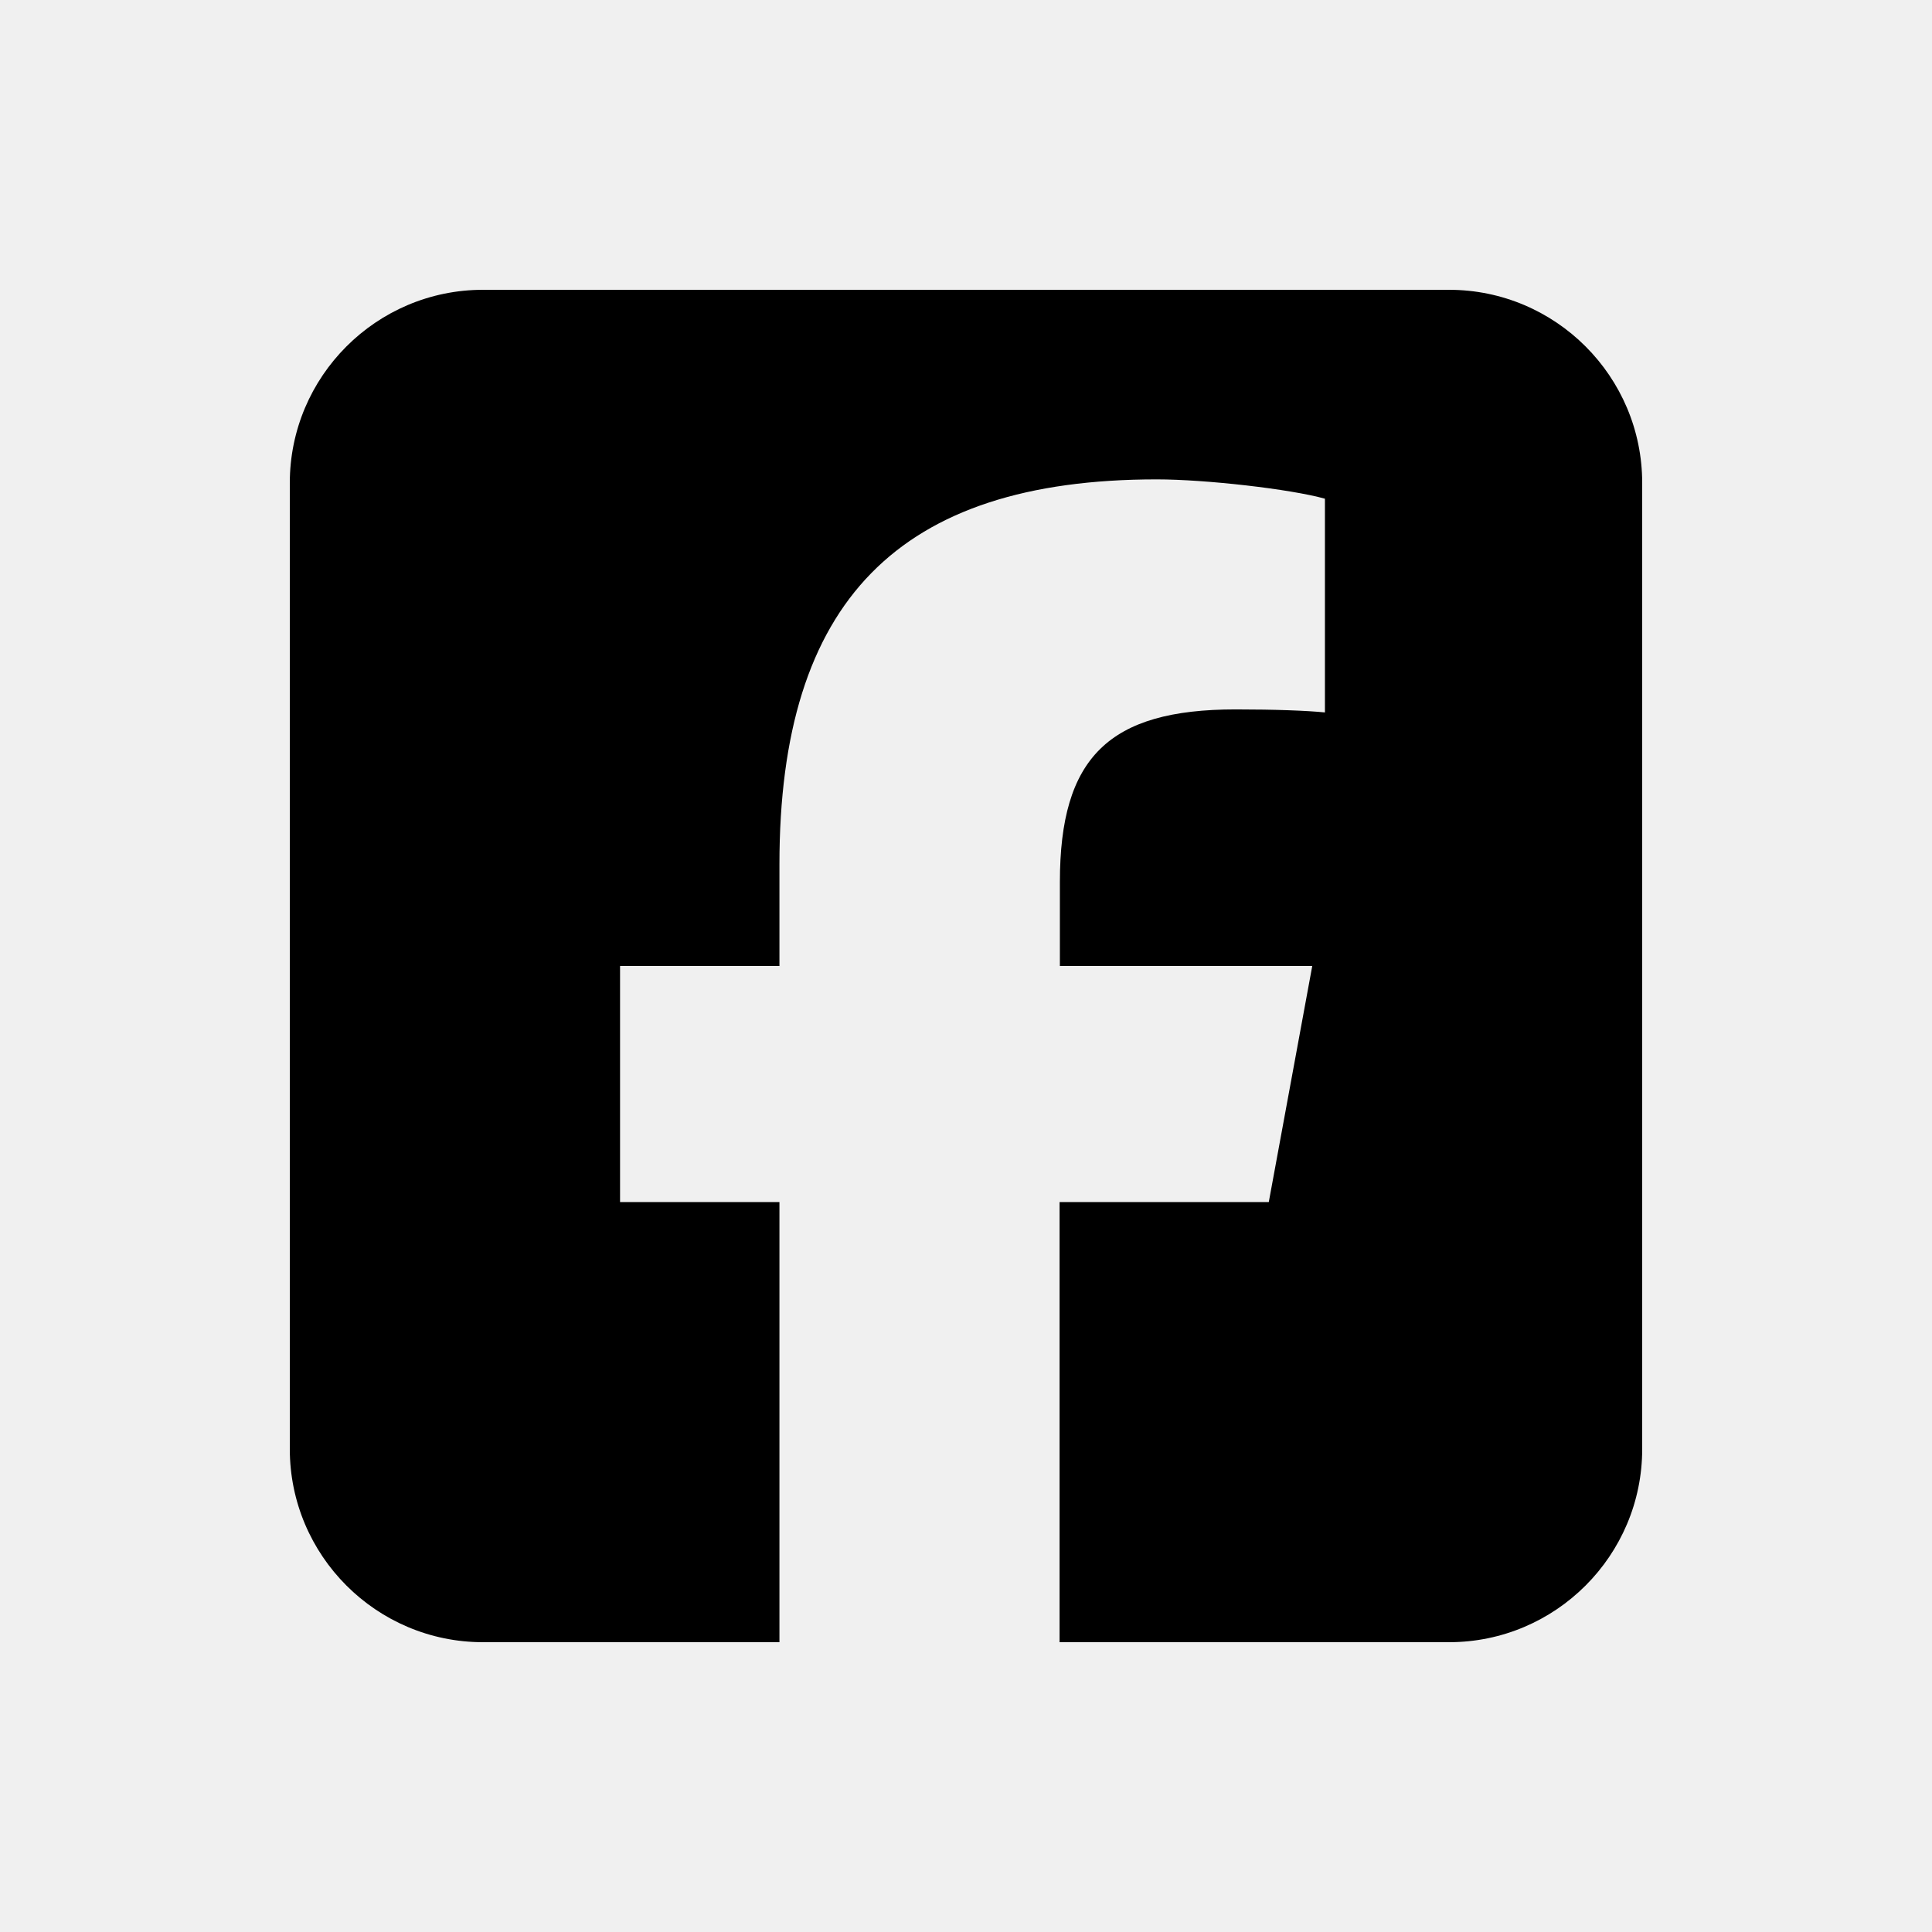
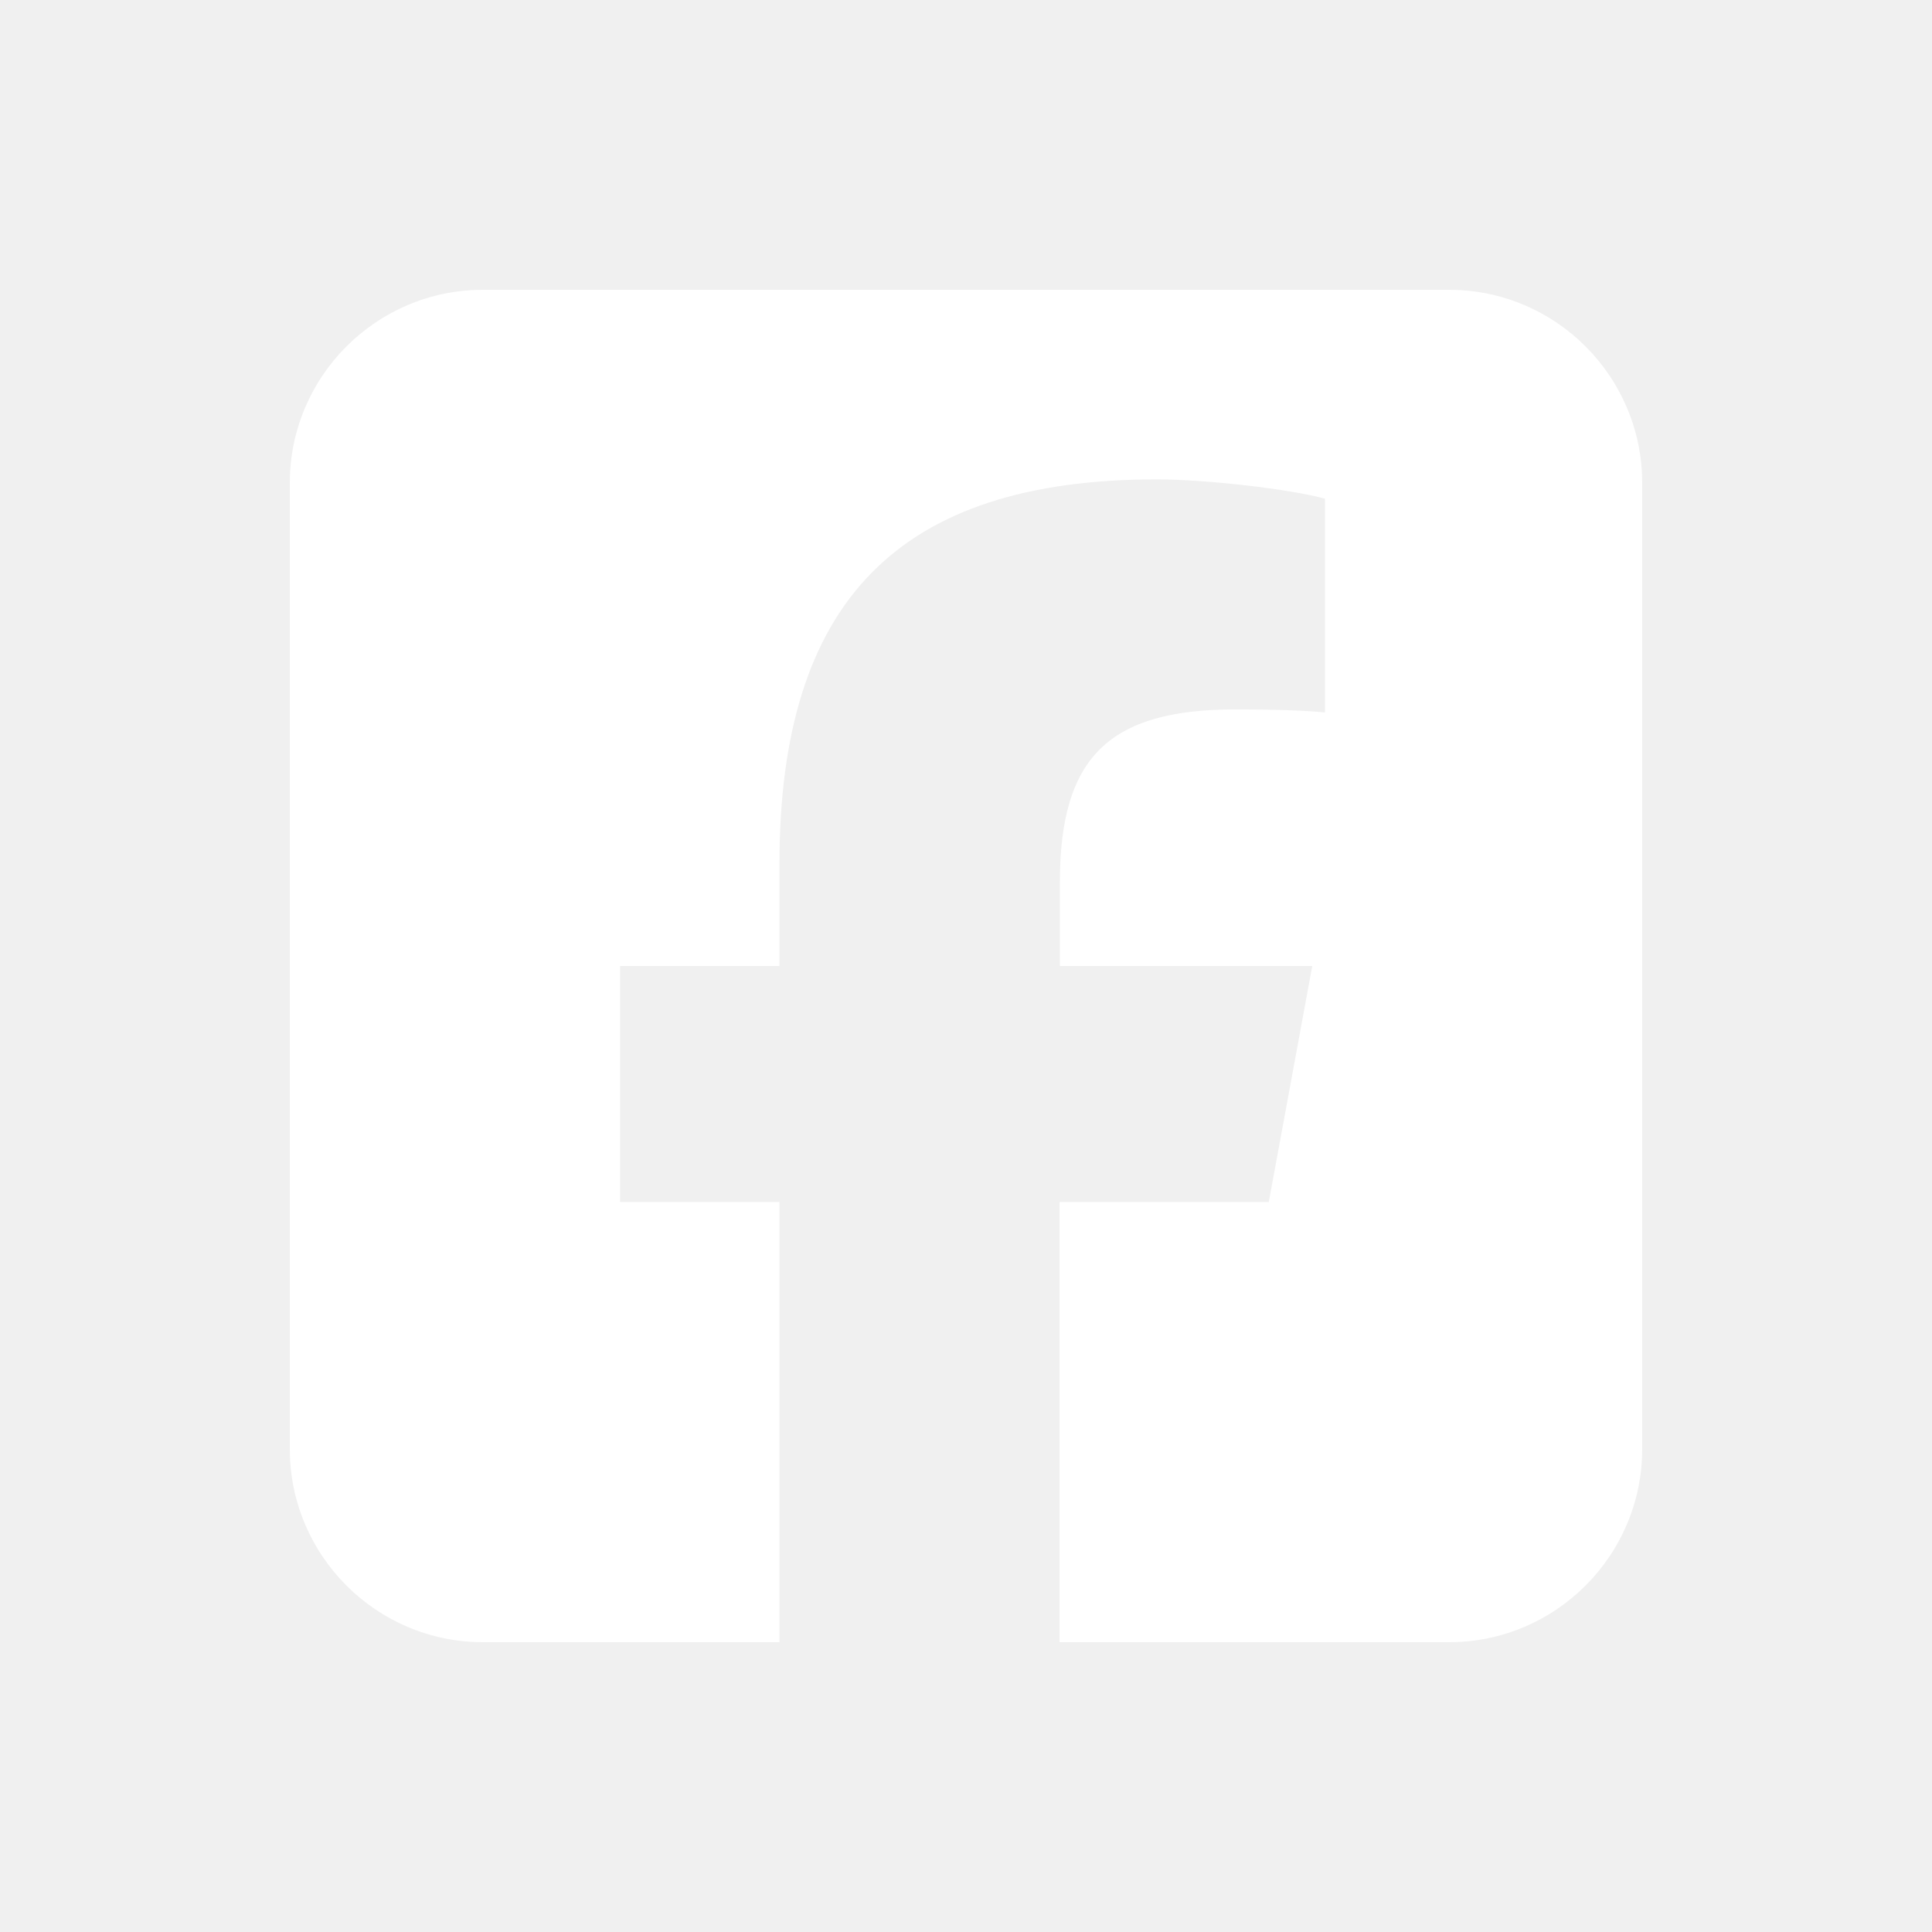
- <svg xmlns="http://www.w3.org/2000/svg" viewBox="0 0 640 640">
-   <path fill="rgb(0, 0, 0)" d="M160 96C124.7 96 96 124.7 96 160L96 480C96 515.3 124.7 544 160 544L258.2 544L258.2 398.2L205.4 398.2L205.4 320L258.2 320L258.2 286.3C258.2 199.2 297.6 158.8 383.2 158.8C399.4 158.8 427.4 162 438.9 165.2L438.9 236C432.9 235.4 422.4 235 409.3 235C367.3 235 351.1 250.9 351.1 292.2L351.1 320L434.7 320L420.3 398.2L351 398.2L351 544L480 544C515.3 544 544 515.3 544 480L544 160C544 124.7 515.3 96 480 96L160 96z" />
+ <svg xmlns="http://www.w3.org/2000/svg" viewBox="0 0 640 640" version="1.1" id="svg1">
+   <defs id="defs1" />
+   <path fill="rgb(0, 0, 0)" d="M160 96C124.7 96 96 124.7 96 160L96 480C96 515.3 124.7 544 160 544L258.2 544L258.2 398.2L205.4 398.2L205.4 320L258.2 320L258.2 286.3C258.2 199.2 297.6 158.8 383.2 158.8C399.4 158.8 427.4 162 438.9 165.2L438.9 236C432.9 235.4 422.4 235 409.3 235C367.3 235 351.1 250.9 351.1 292.2L351.1 320L434.7 320L420.3 398.2L351 398.2L351 544L480 544C515.3 544 544 515.3 544 480L544 160C544 124.7 515.3 96 480 96L160 96z" id="path1" style="fill:#ffffff" />
</svg>
